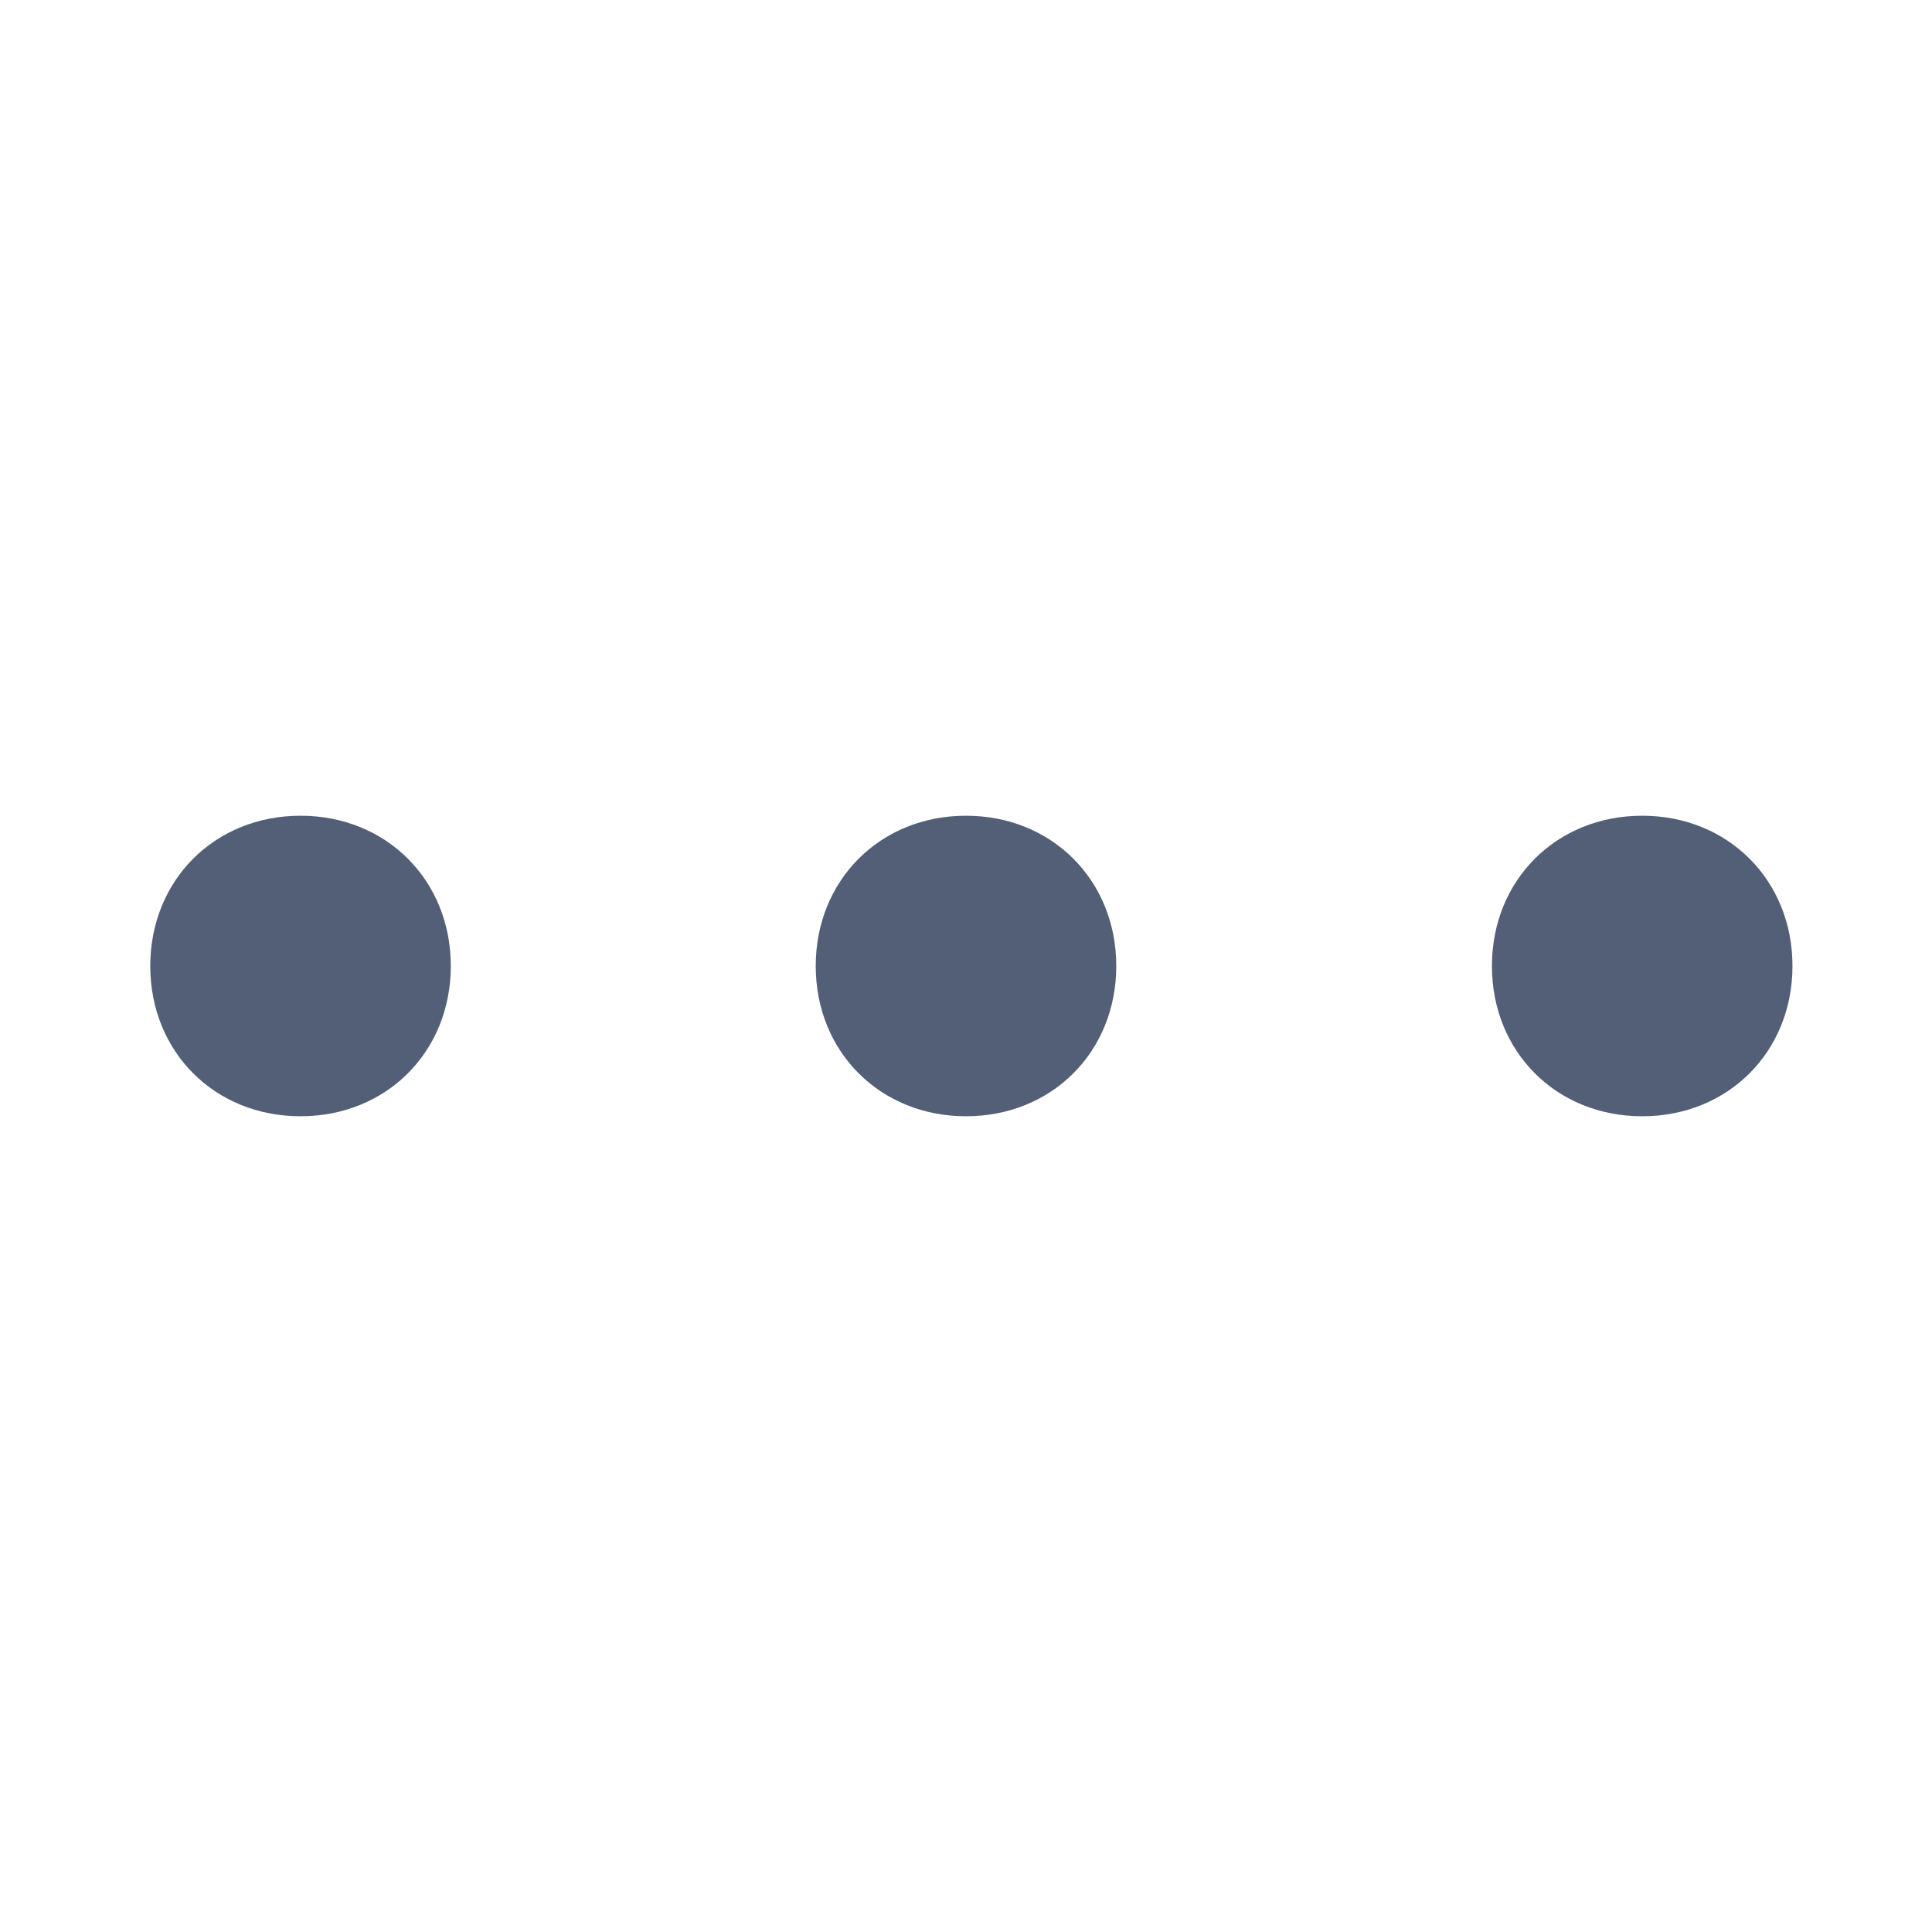
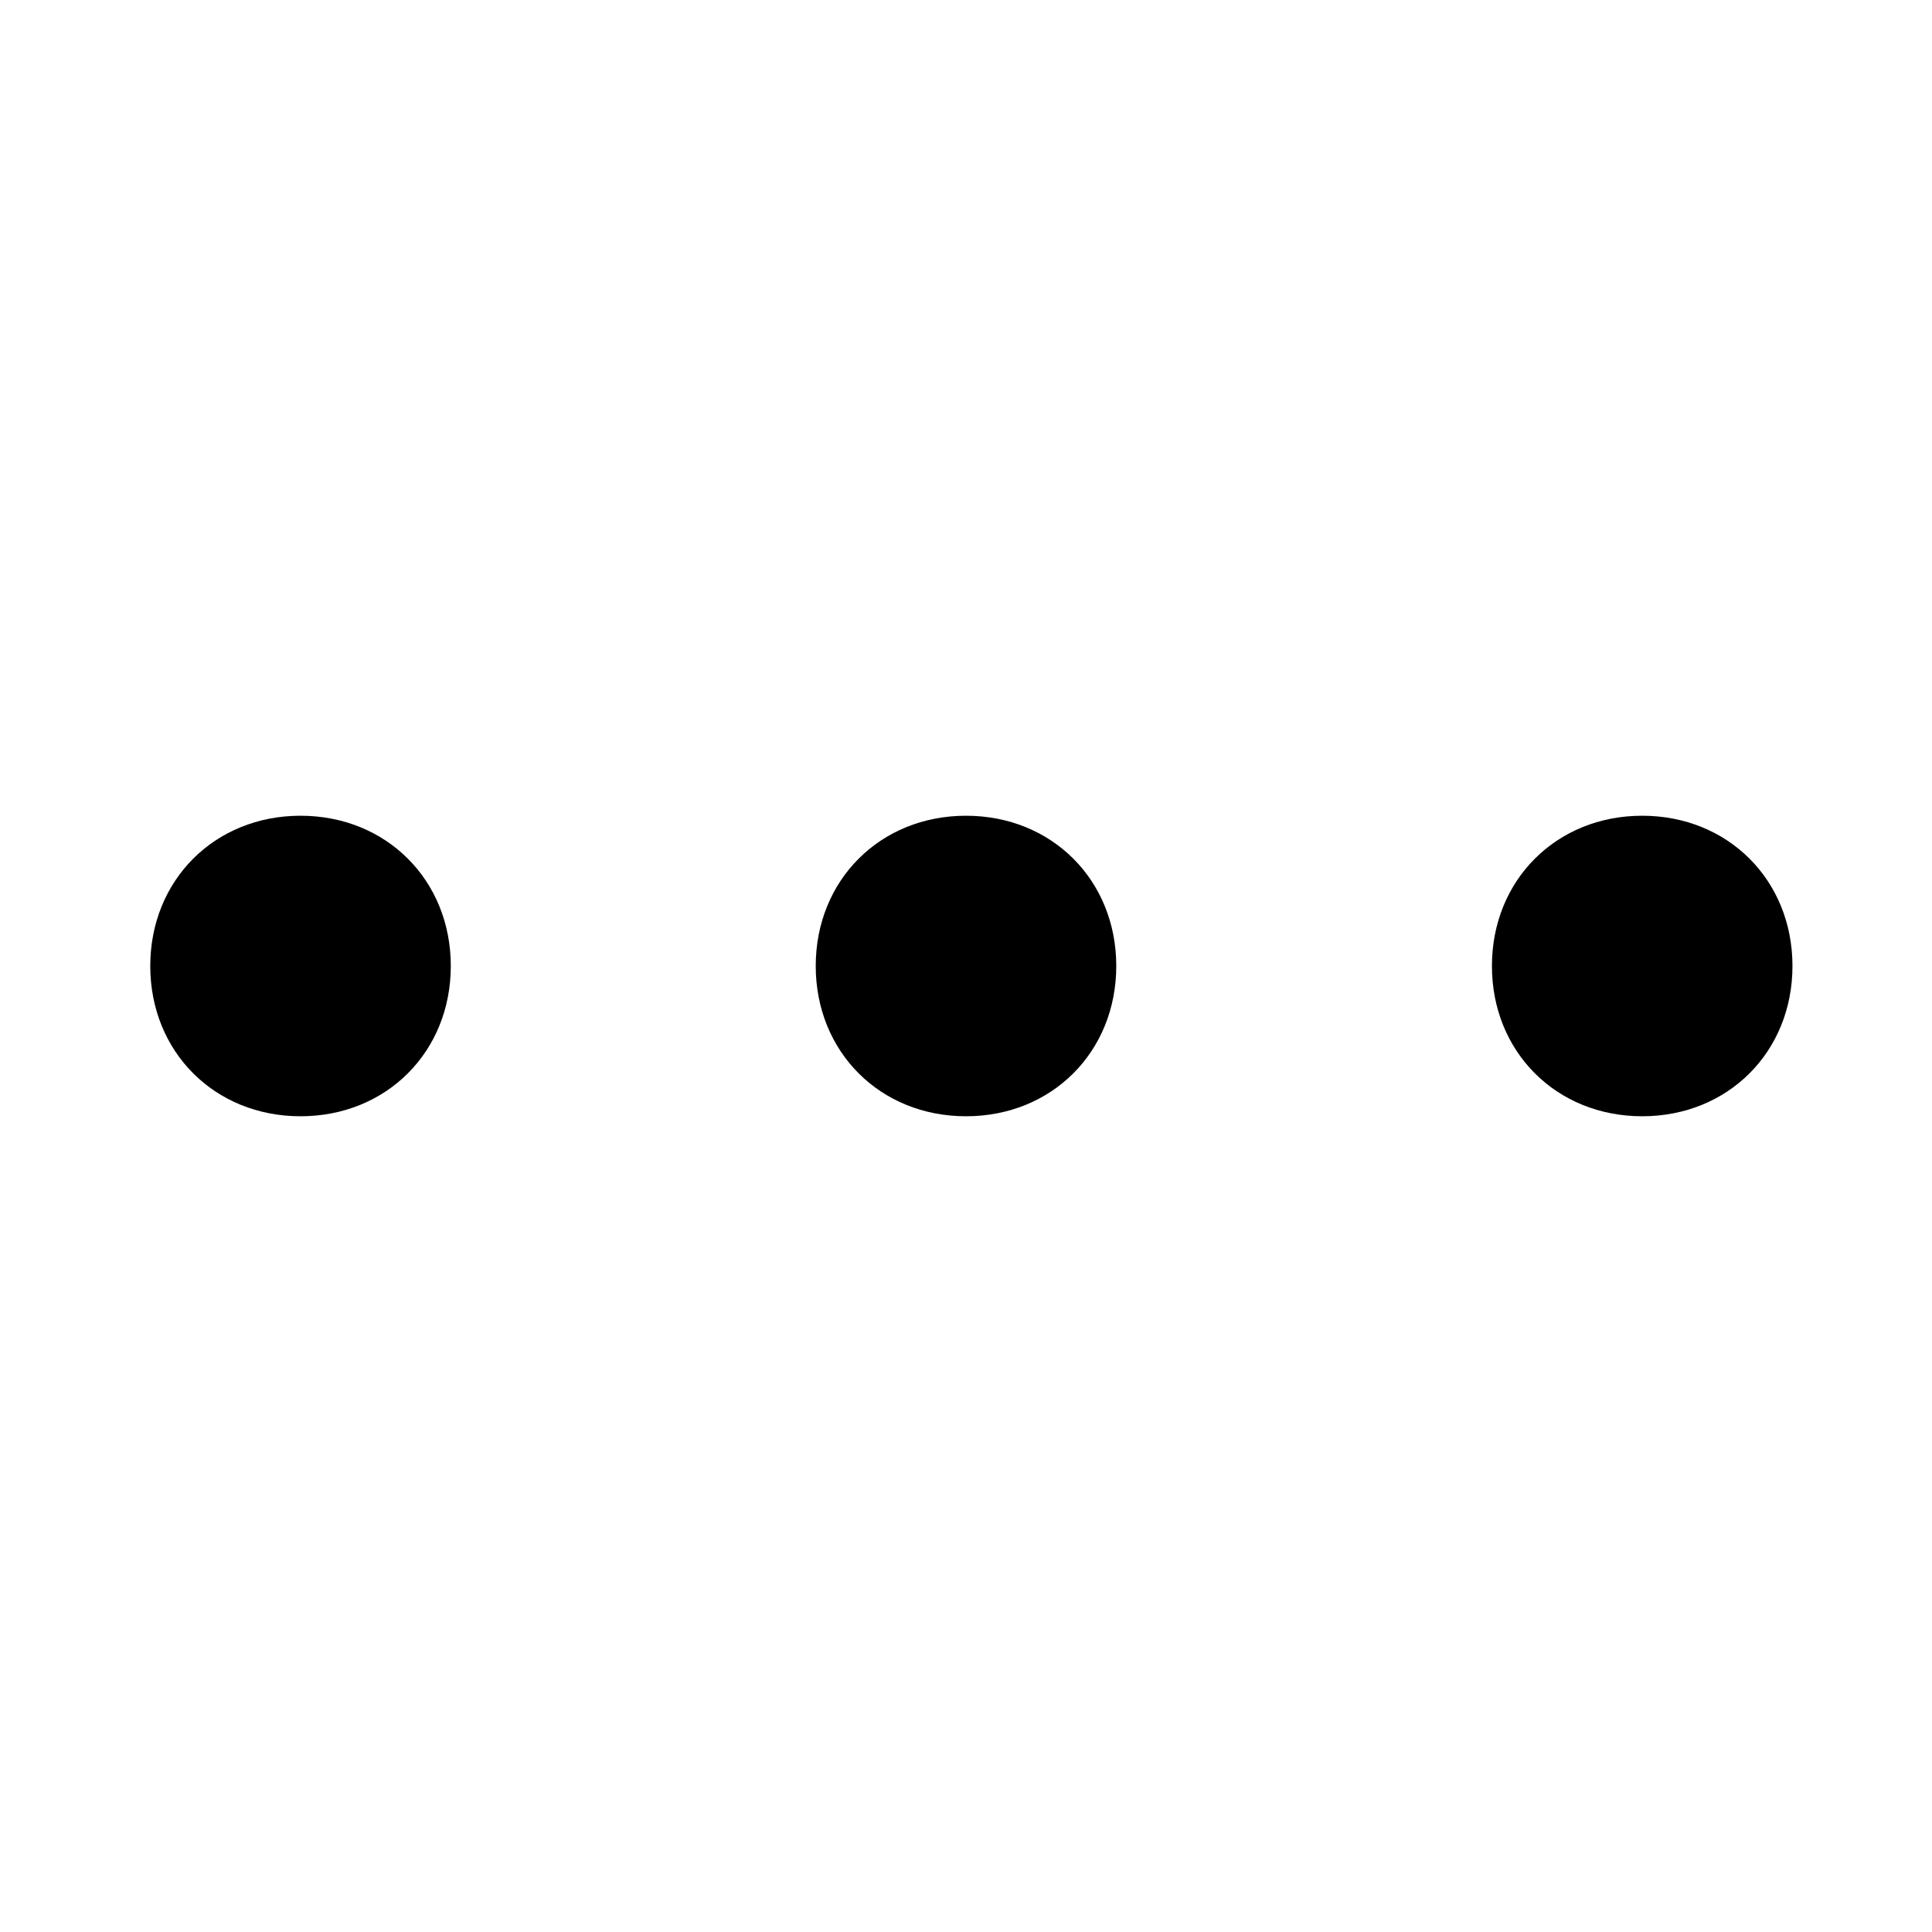
<svg xmlns="http://www.w3.org/2000/svg" version="1.1" id="图层_1" x="0px" y="0px" viewBox="0 0 18 18" enable-background="new 0 0 18 18" xml:space="preserve">
  <g>
-     <path fill="#535F76" d="M1.4,9c0,0.8,0.6,1.4,1.4,1.4c0.8,0,1.4-0.6,1.4-1.4c0-0.8-0.6-1.4-1.4-1.4C2,7.6,1.4,8.2,1.4,9L1.4,9z    M7.6,9c0,0.8,0.6,1.4,1.4,1.4c0.8,0,1.4-0.6,1.4-1.4c0-0.8-0.6-1.4-1.4-1.4C8.2,7.6,7.6,8.2,7.6,9L7.6,9z M13.9,9   c0,0.8,0.6,1.4,1.4,1.4c0.8,0,1.4-0.6,1.4-1.4c0-0.8-0.6-1.4-1.4-1.4C14.5,7.6,13.9,8.2,13.9,9L13.9,9z M14.9,9" />
+     <path d="M1.4,9c0,0.8,0.6,1.4,1.4,1.4c0.8,0,1.4-0.6,1.4-1.4c0-0.8-0.6-1.4-1.4-1.4C2,7.6,1.4,8.2,1.4,9L1.4,9z    M7.6,9c0,0.8,0.6,1.4,1.4,1.4c0.8,0,1.4-0.6,1.4-1.4c0-0.8-0.6-1.4-1.4-1.4C8.2,7.6,7.6,8.2,7.6,9L7.6,9z M13.9,9   c0,0.8,0.6,1.4,1.4,1.4c0.8,0,1.4-0.6,1.4-1.4c0-0.8-0.6-1.4-1.4-1.4C14.5,7.6,13.9,8.2,13.9,9L13.9,9z M14.9,9" />
  </g>
</svg>
